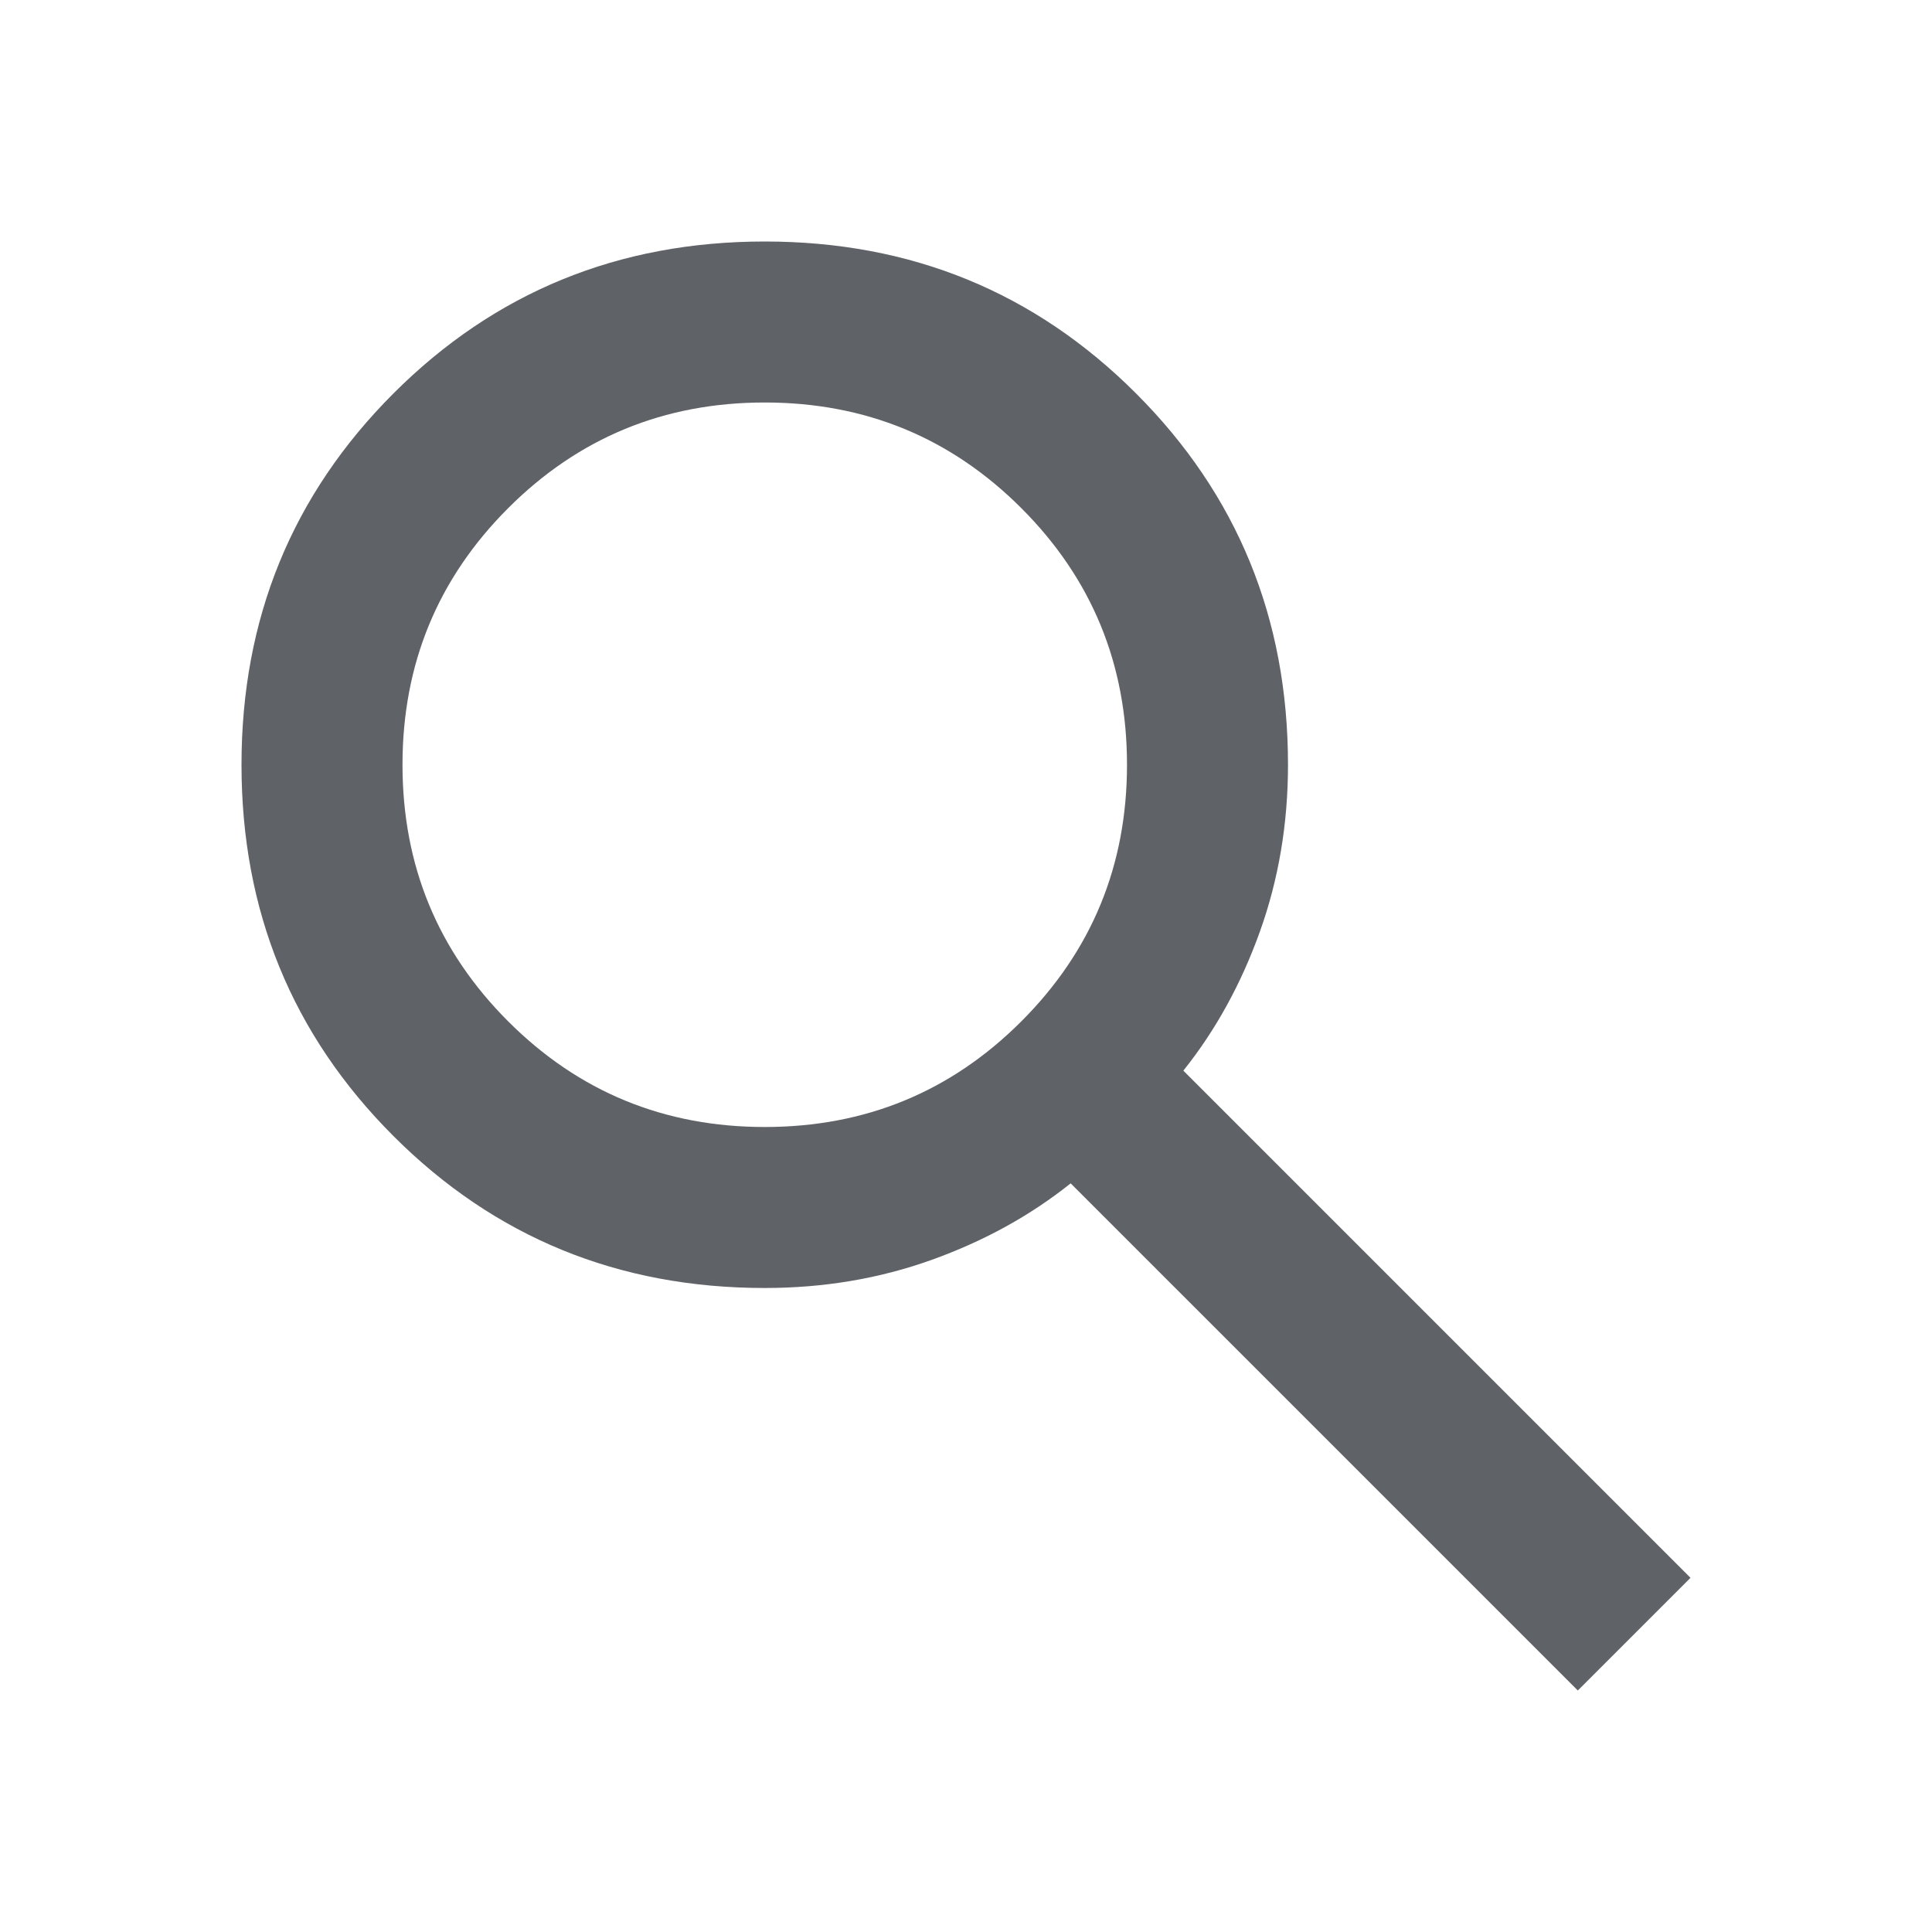
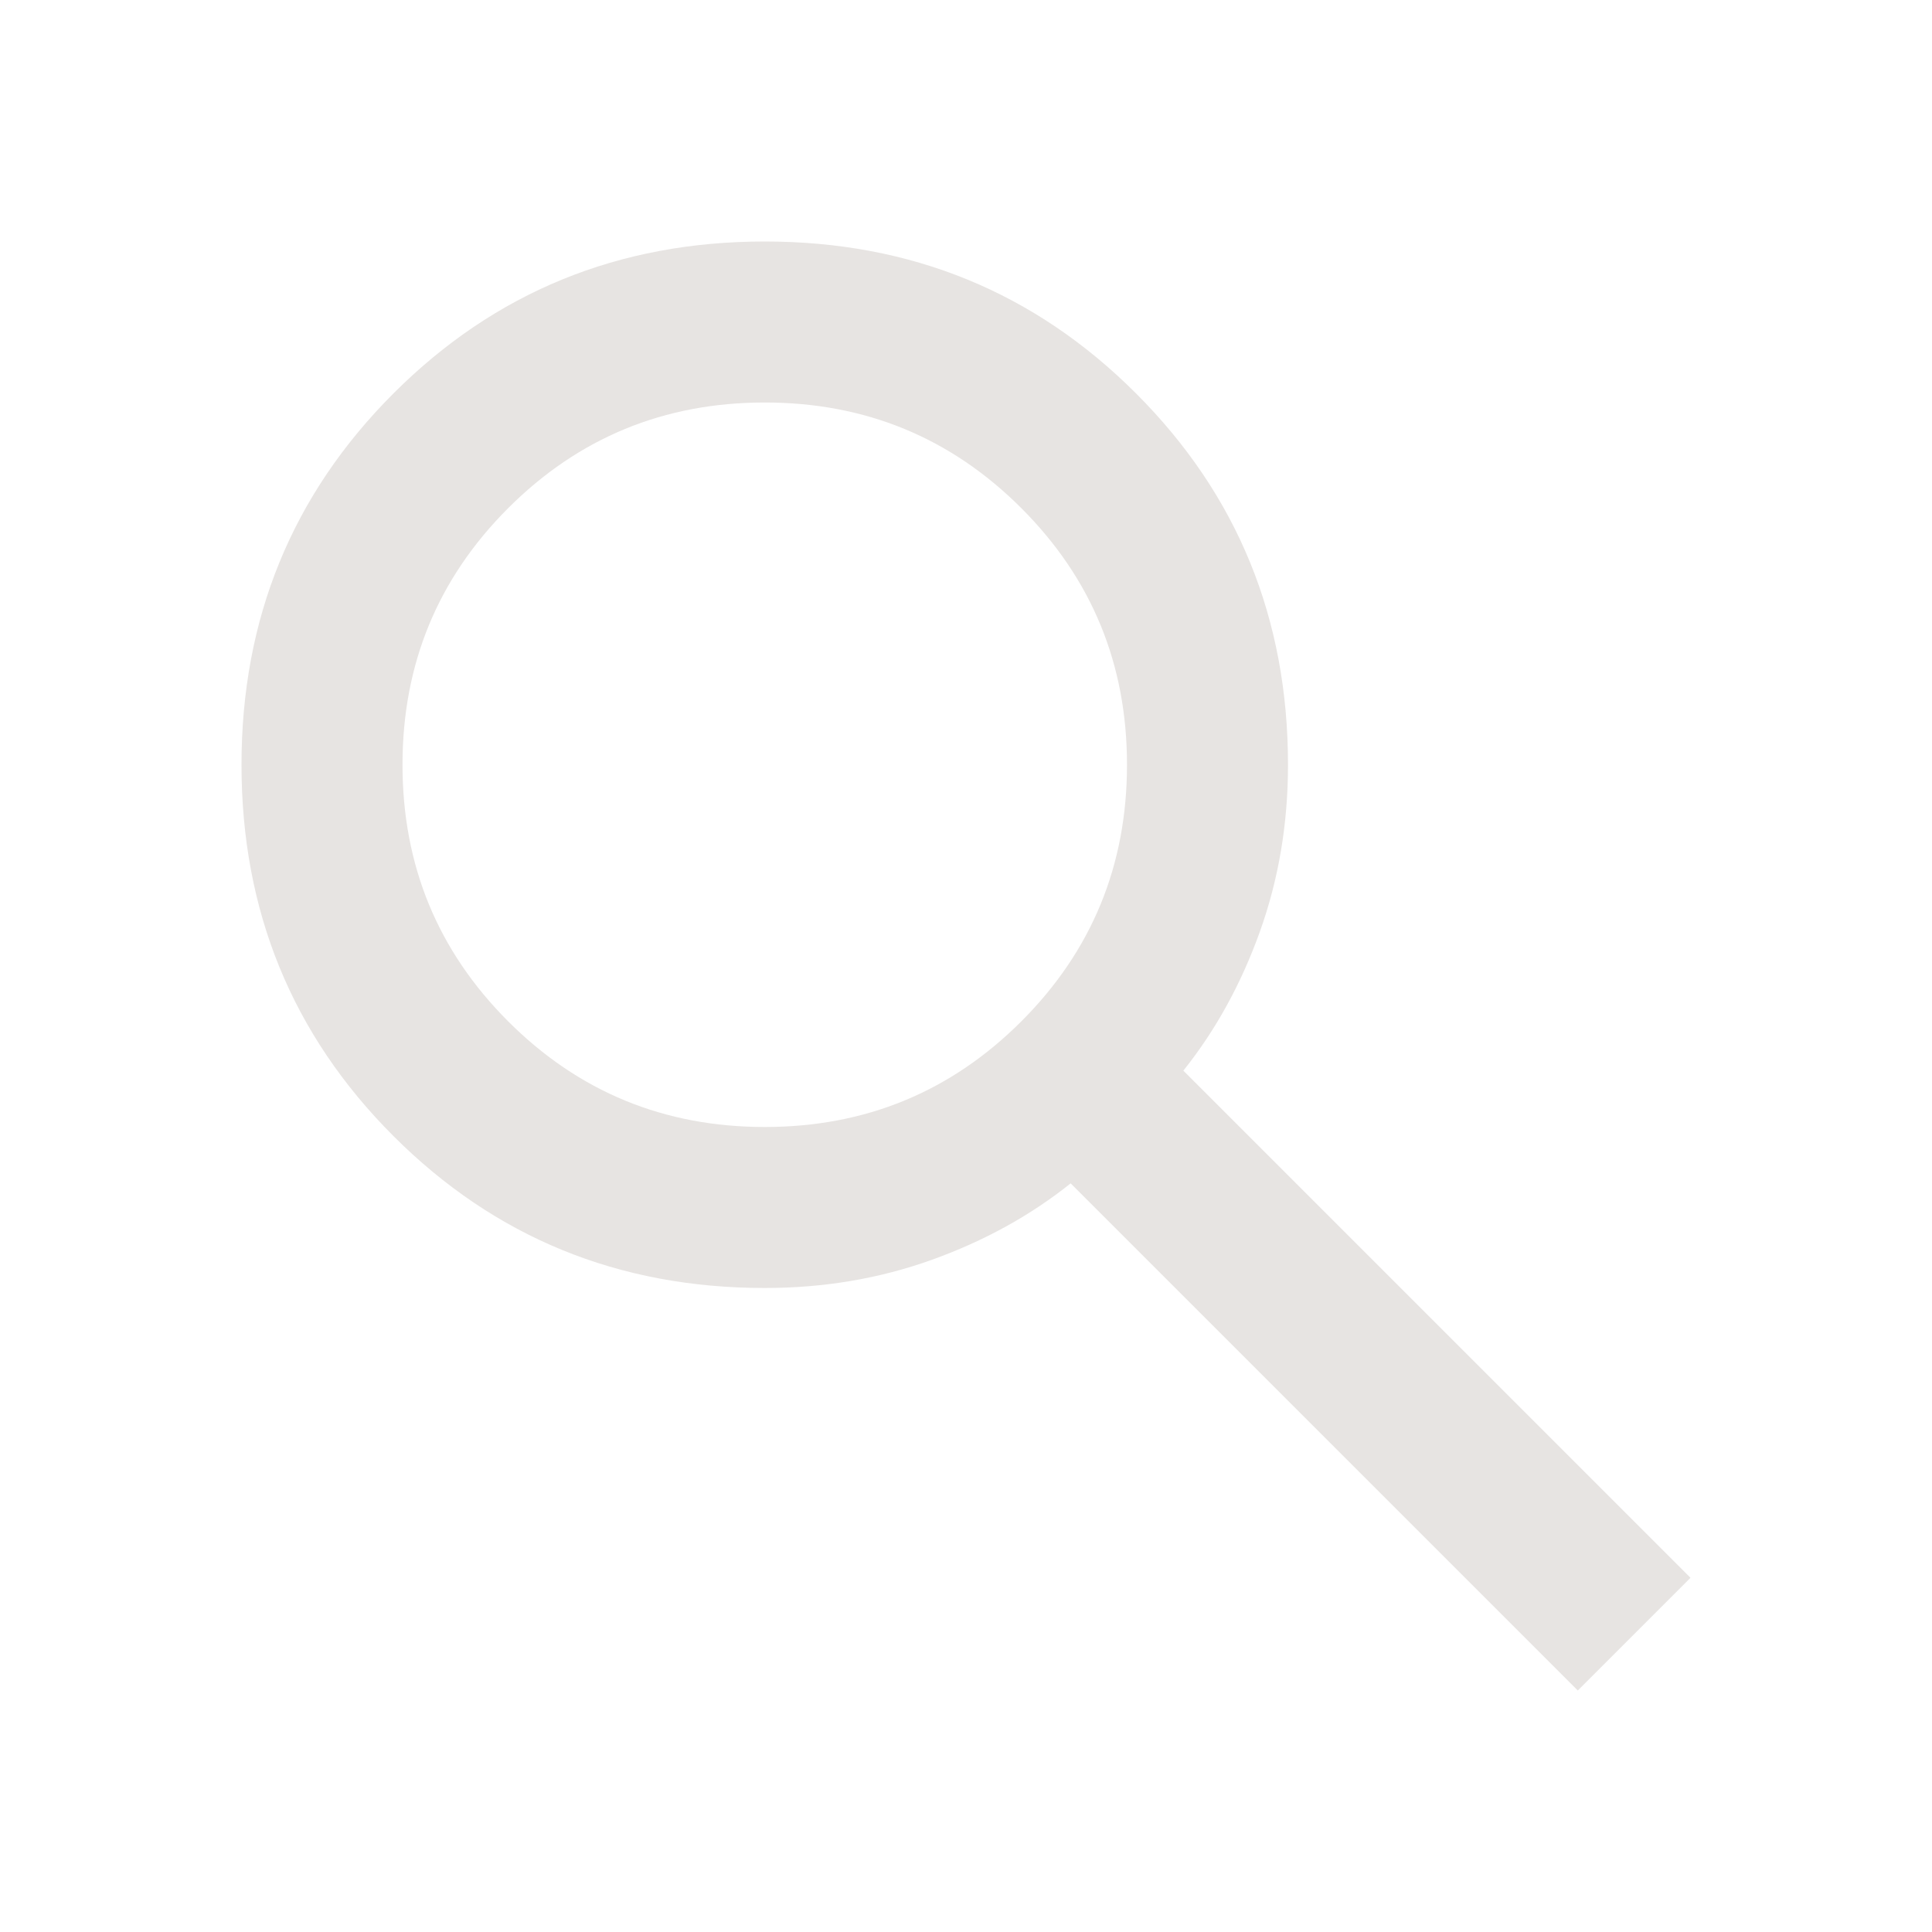
- <svg xmlns="http://www.w3.org/2000/svg" height="24px" viewBox="0 -960 960 960" width="24px" fill="#5f6368">
+ <svg xmlns="http://www.w3.org/2000/svg" height="24px" viewBox="0 -960 960 960" width="24px" fill="#e7e4e2">
  <path d="M784-120 532-372q-30 24-69 38t-83 14q-109 0-184.5-75.5T120-580q0-109 75.5-184.5T380-840q109 0 184.5 75.5T640-580q0 44-14 83t-38 69l252 252-56 56ZM380-400q75 0 127.5-52.5T560-580q0-75-52.5-127.5T380-760q-75 0-127.5 52.5T200-580q0 75 52.5 127.5T380-400Z" />
</svg>
